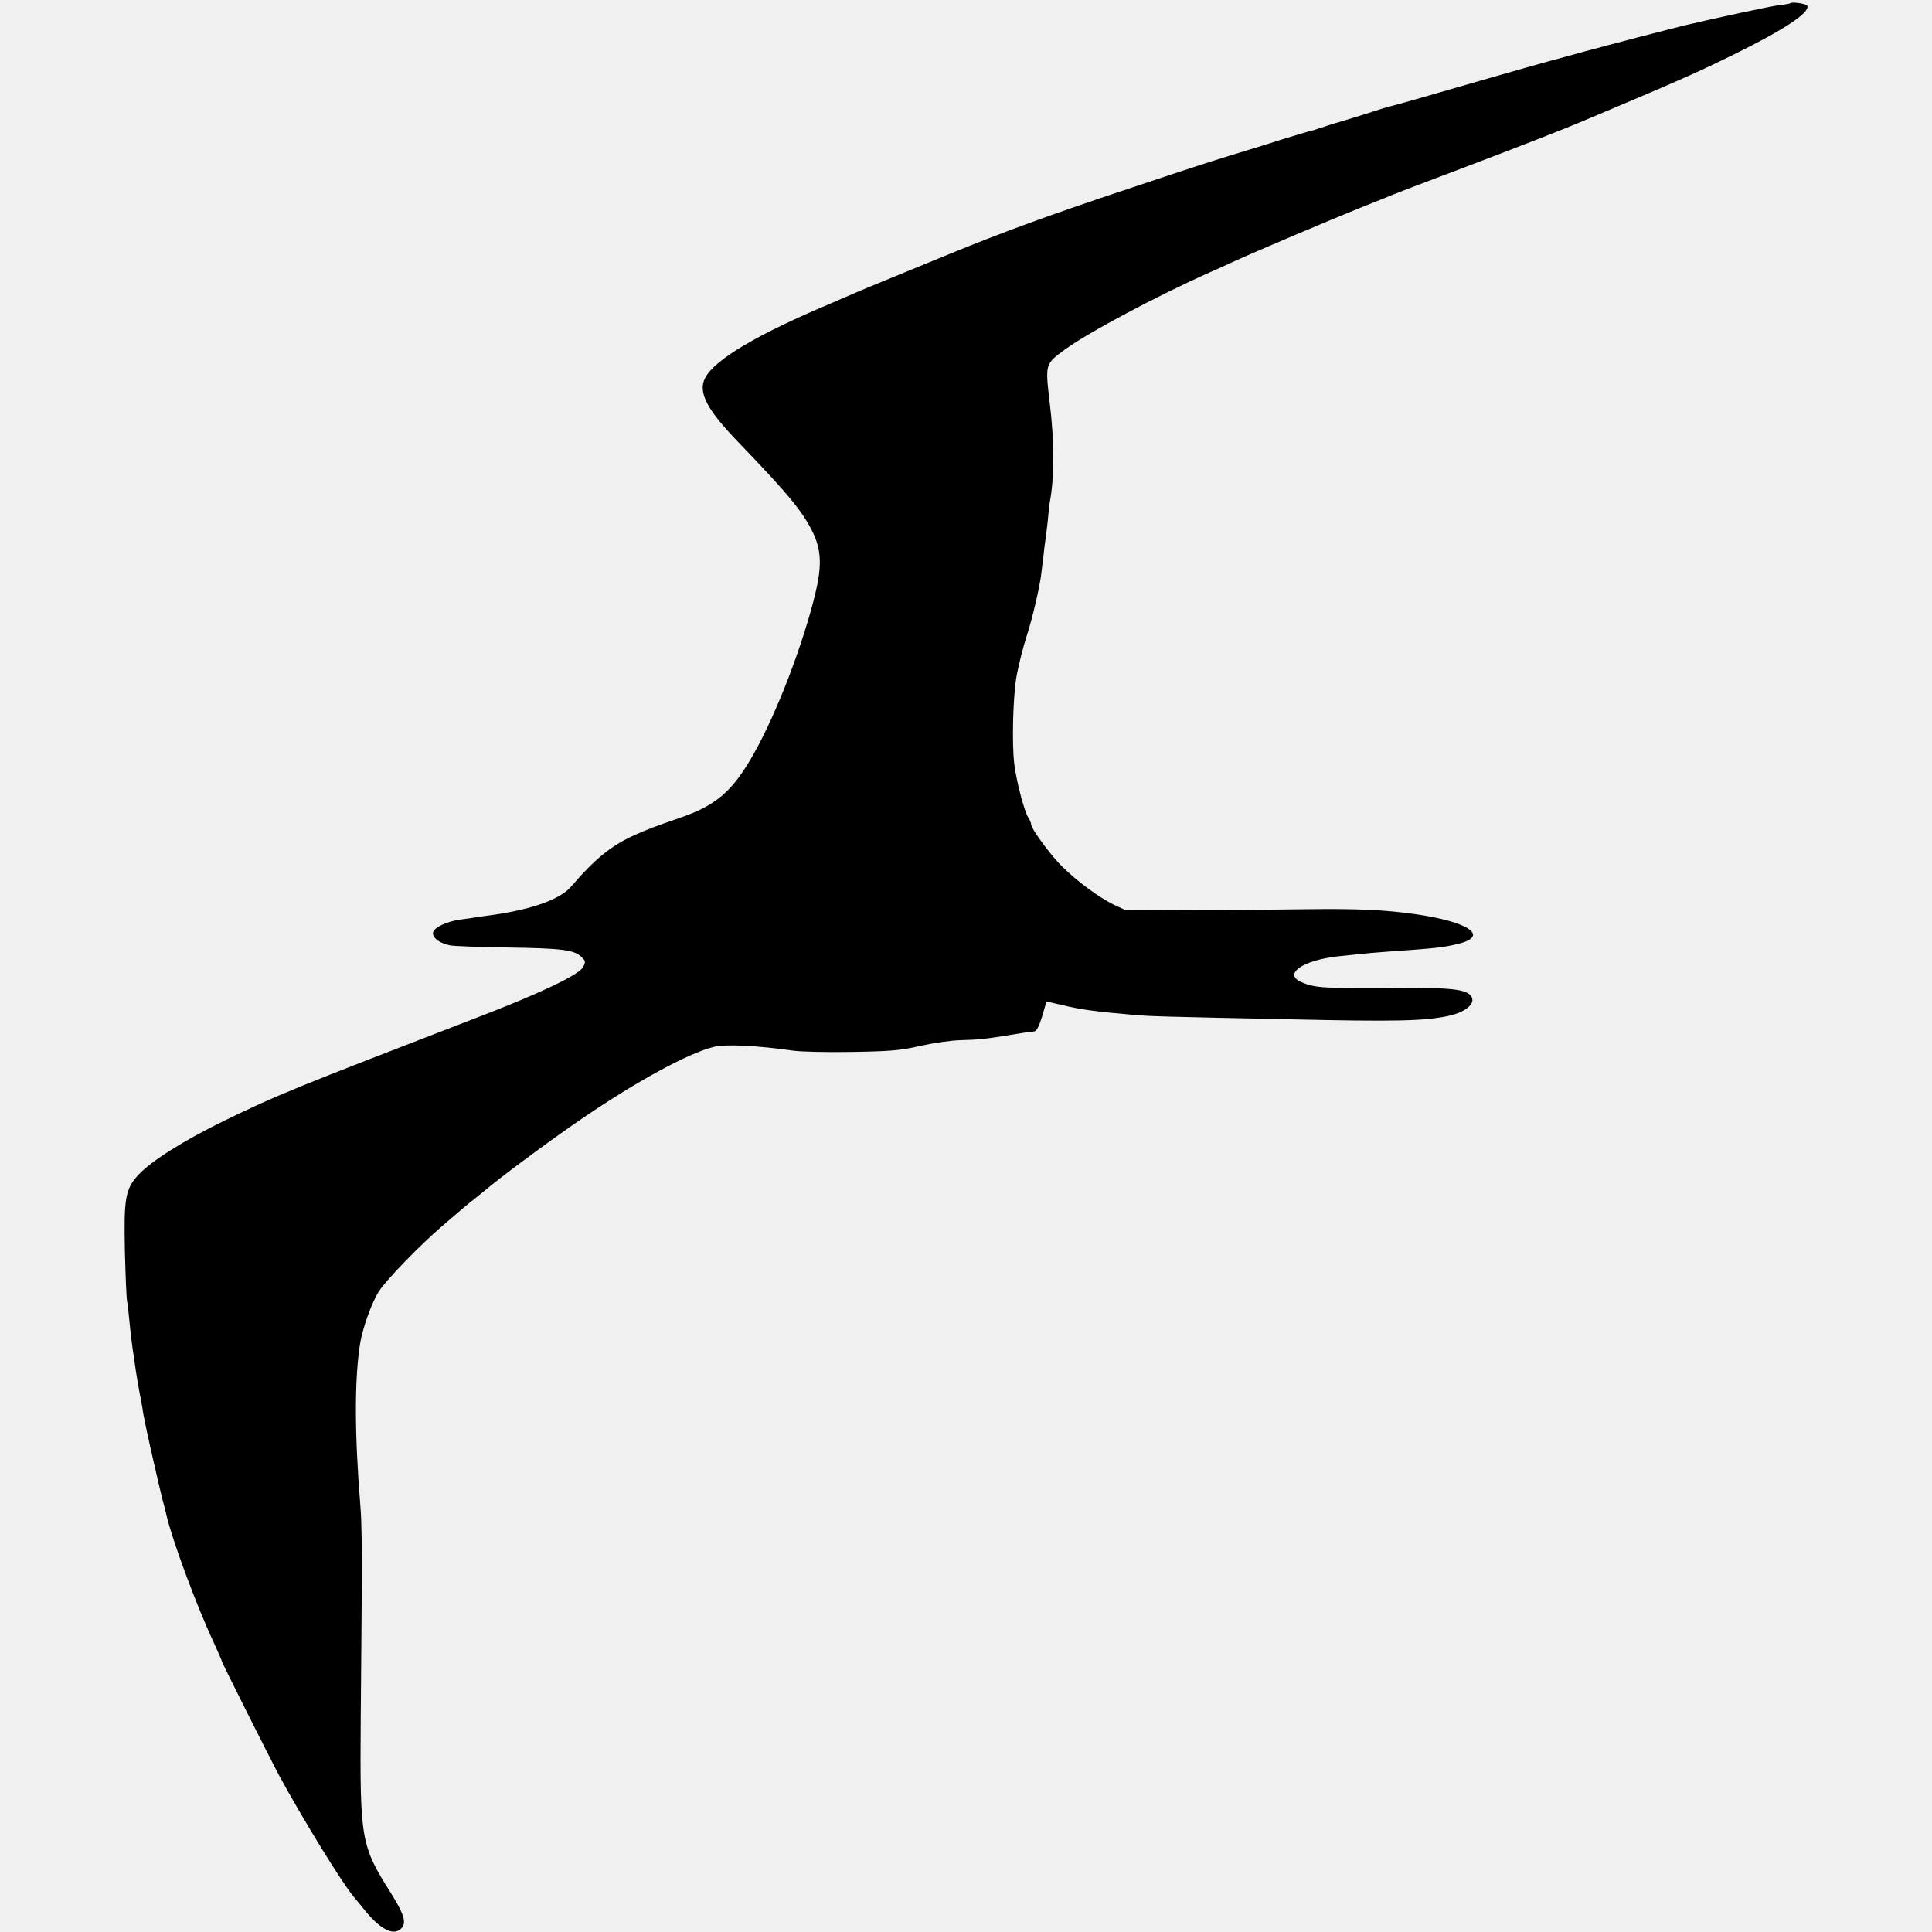
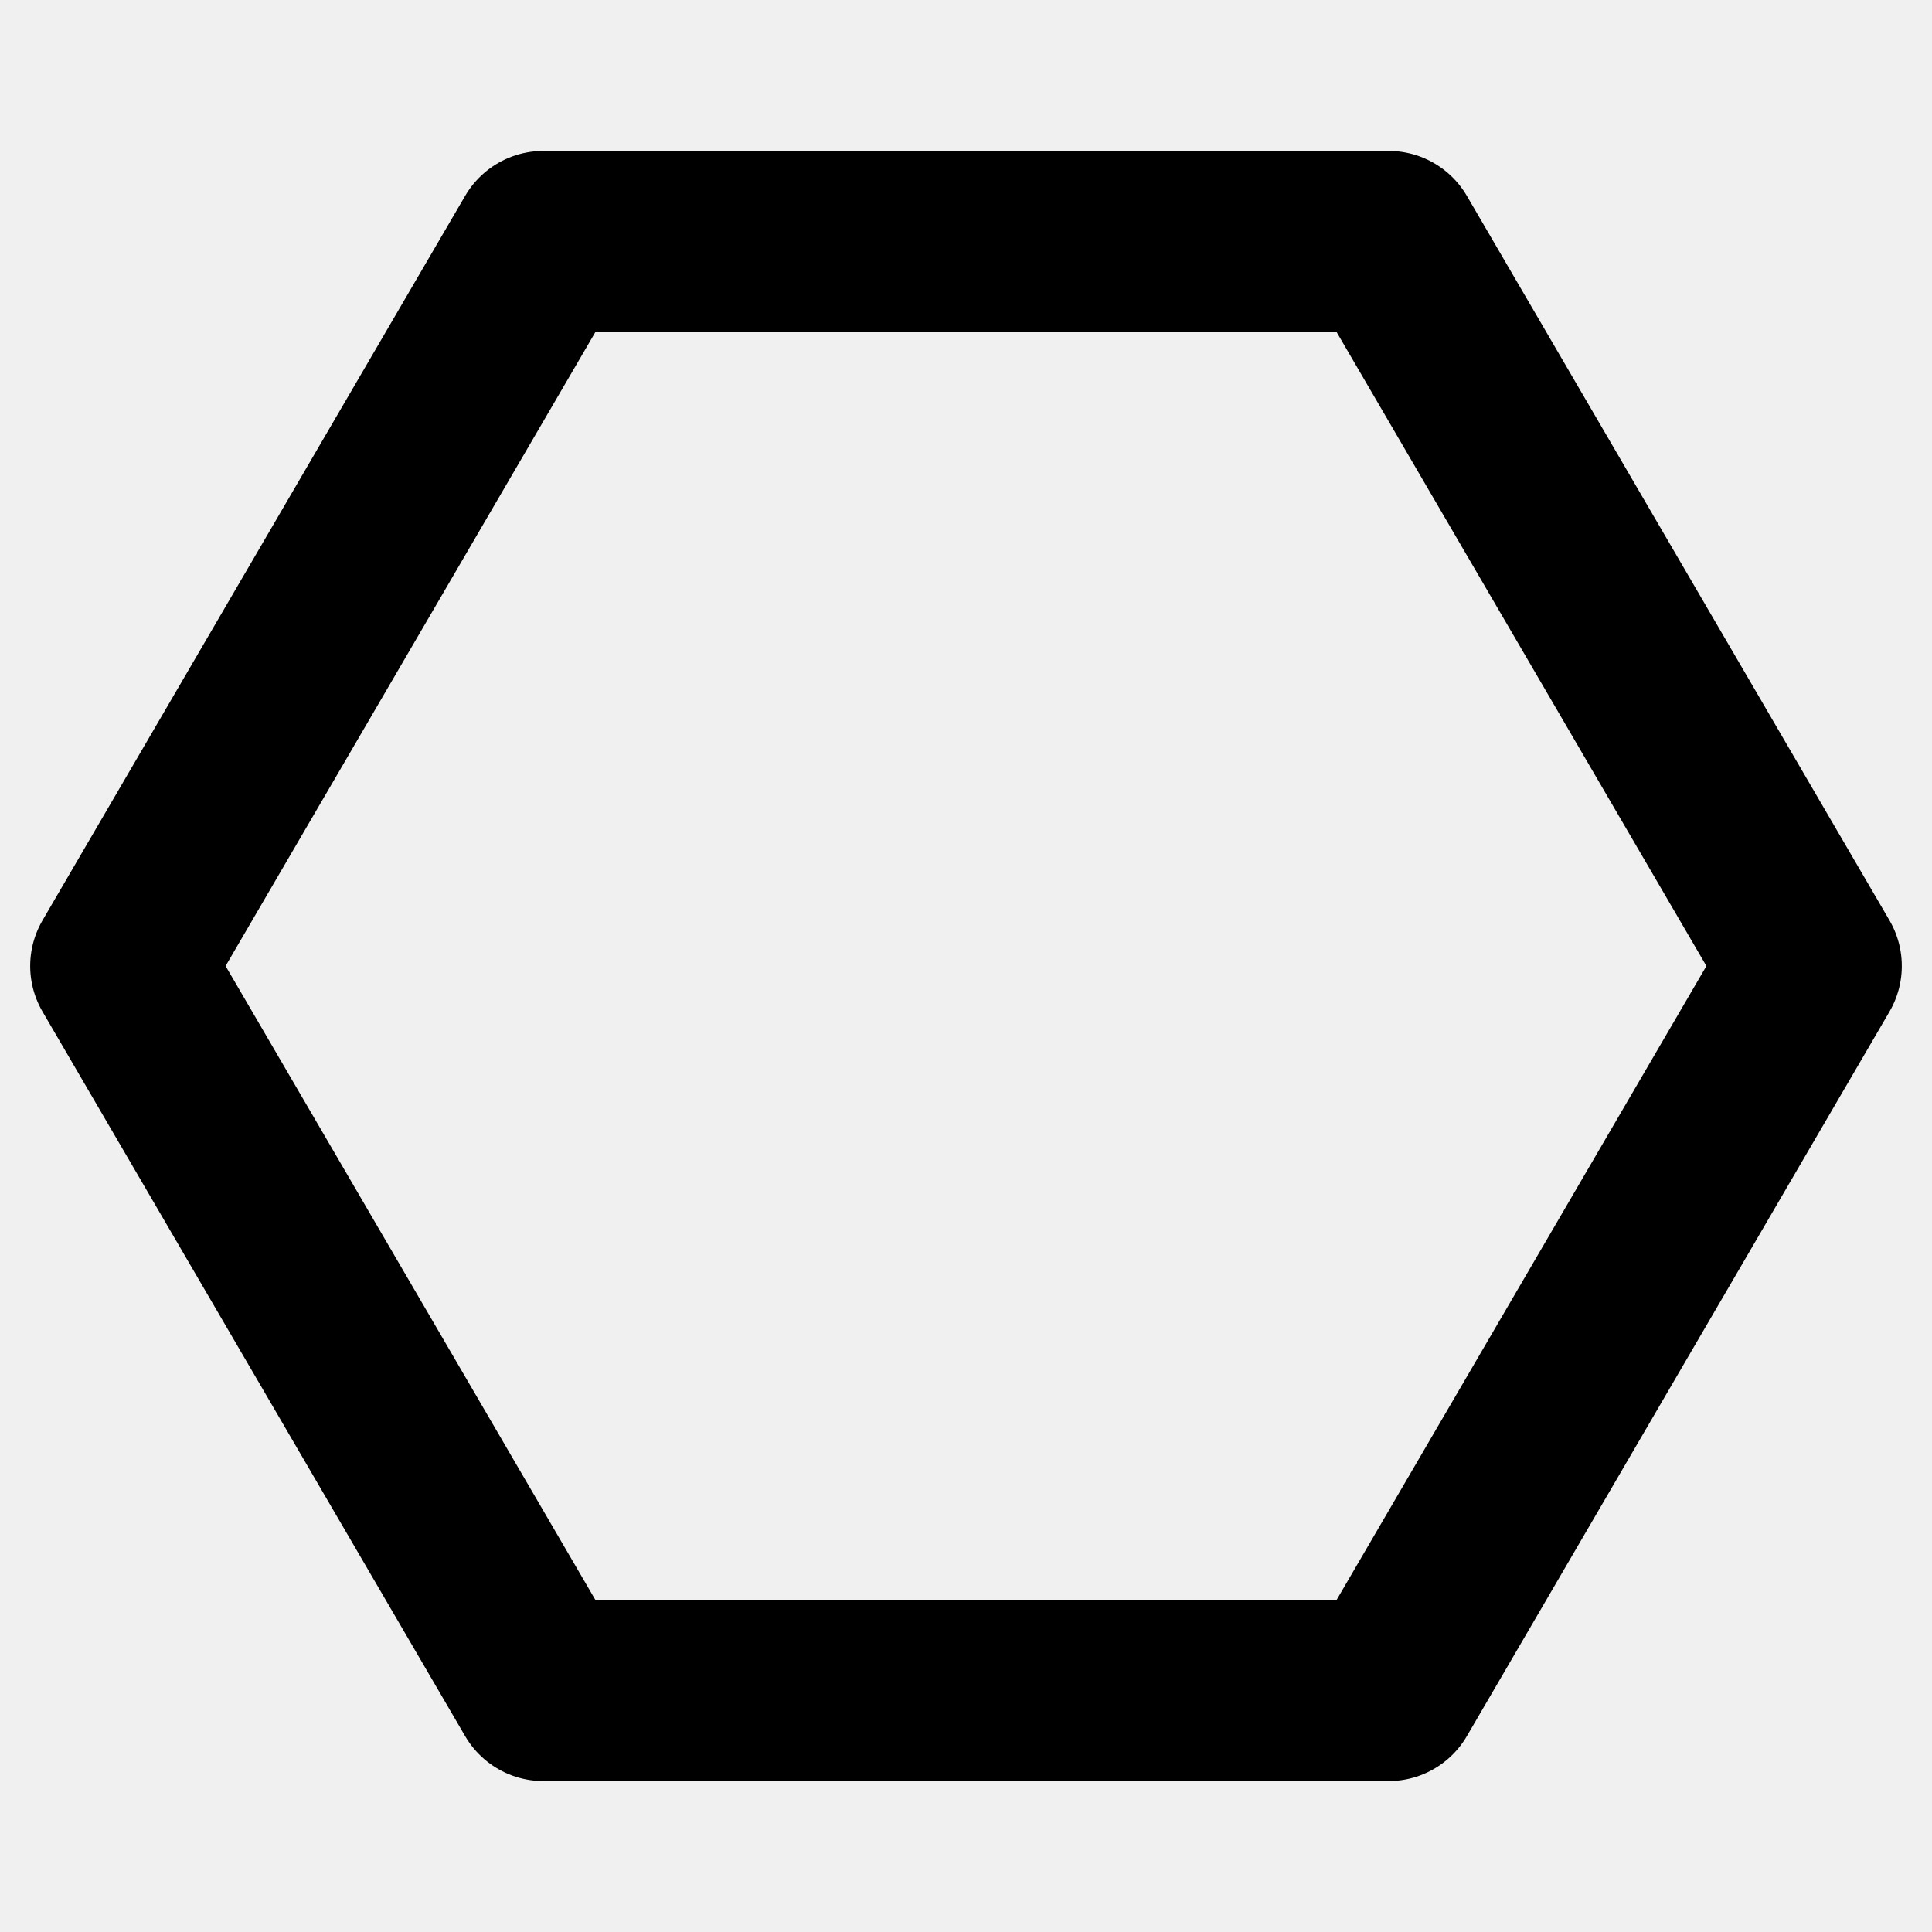
- <svg xmlns="http://www.w3.org/2000/svg" version="1.0" width="888pt" height="888pt" viewBox="0 0 888 888" preserveAspectRatio="xMidYMid meet">
-   <g transform="translate(0,888) scale(0.1,-0.1)" fill="#000000" stroke="none">
-     <path d="M8228 8865 c-2 -2 -25 -6 -53 -9 -38 -5 -278 -56 -425 -91 -33 -7 -381 -98 -465 -121 -49 -14 -124 -34 -165 -45 -67 -18 -485 -138 -615 -176 -50 -14 -106 -30 -135 -37 -8 -2 -35 -11 -60 -19 -25 -8 -85 -27 -135 -42 -49 -14 -101 -31 -115 -36 -14 -5 -34 -11 -45 -13 -11 -3 -65 -19 -120 -36 -55 -18 -127 -40 -160 -50 -175 -53 -247 -77 -550 -178 -364 -121 -578 -200 -820 -299 -88 -36 -214 -88 -280 -115 -66 -27 -129 -53 -140 -58 -11 -5 -67 -29 -125 -54 -342 -144 -535 -259 -579 -343 -34 -66 7 -145 156 -299 229 -238 293 -316 340 -413 38 -80 41 -152 10 -281 -57 -234 -175 -543 -281 -732 -98 -174 -172 -239 -341 -297 -116 -40 -147 -52 -210 -80 -107 -49 -179 -107 -290 -236 -51 -59 -179 -105 -365 -131 -19 -2 -48 -7 -65 -9 -16 -3 -50 -8 -75 -11 -69 -9 -130 -39 -130 -63 0 -24 31 -46 78 -56 18 -4 139 -8 270 -10 250 -4 302 -11 335 -44 19 -18 19 -23 7 -46 -19 -36 -198 -121 -490 -233 -850 -328 -914 -354 -1159 -473 -185 -90 -337 -186 -395 -249 -60 -65 -67 -107 -62 -350 3 -113 7 -216 10 -230 3 -14 7 -52 10 -85 7 -70 14 -128 21 -170 2 -16 7 -48 10 -70 3 -22 11 -64 16 -94 6 -30 12 -64 14 -75 1 -12 5 -34 9 -51 3 -16 8 -39 10 -50 12 -57 58 -258 71 -310 9 -33 18 -69 20 -79 25 -110 138 -416 216 -582 21 -47 39 -87 39 -90 0 -7 217 -438 261 -521 109 -201 293 -501 347 -564 11 -13 37 -44 56 -68 69 -82 126 -109 160 -75 26 25 14 65 -48 164 -138 218 -142 245 -138 800 2 206 4 488 5 625 1 138 -1 293 -6 345 -28 345 -28 594 -1 760 12 69 54 187 86 235 33 52 188 212 293 302 98 84 108 93 144 121 19 15 52 42 75 61 78 64 302 229 426 313 248 169 483 297 600 326 53 14 205 6 365 -17 33 -5 155 -8 270 -6 179 3 226 7 316 28 58 13 140 25 182 26 82 2 120 6 217 22 73 12 97 16 122 18 12 1 23 21 38 70 l20 68 74 -17 c81 -20 155 -30 331 -45 69 -6 132 -8 715 -20 484 -11 620 -8 729 16 85 19 131 63 98 96 -25 26 -104 34 -302 32 -373 -2 -408 -1 -471 26 -90 37 2 102 171 120 33 3 76 8 95 10 19 2 71 7 115 10 243 17 267 20 338 37 145 36 47 102 -203 137 -136 19 -262 25 -490 22 -124 -2 -362 -4 -530 -4 l-305 -1 -56 26 c-65 31 -171 109 -238 176 -52 51 -141 173 -141 191 0 6 -6 22 -14 34 -18 27 -54 165 -64 244 -12 98 -6 322 12 414 9 47 29 127 45 176 26 80 58 218 66 278 1 11 6 47 10 80 3 33 8 70 10 83 2 13 7 53 11 90 3 37 8 74 9 83 22 118 22 279 -1 464 -20 172 -20 172 70 238 108 79 426 248 666 355 25 11 77 34 115 52 92 42 443 191 570 242 55 22 109 44 120 48 24 11 130 52 390 150 199 75 449 173 500 195 17 7 118 50 225 95 237 100 333 143 490 220 229 113 348 191 337 223 -3 10 -70 20 -79 12z" />
-   </g>
+ <svg xmlns="http://www.w3.org/2000/svg" viewBox="0 0 64 64">
+   <style>path { stroke: #000; } @media (prefers-color-scheme: dark) { path { stroke: #fff; } }</style>
+   <path fill="none" stroke-width="6" stroke-linejoin="round" d="M60 32 46 56H18L4 32 18 8h28Z" />
</svg>
